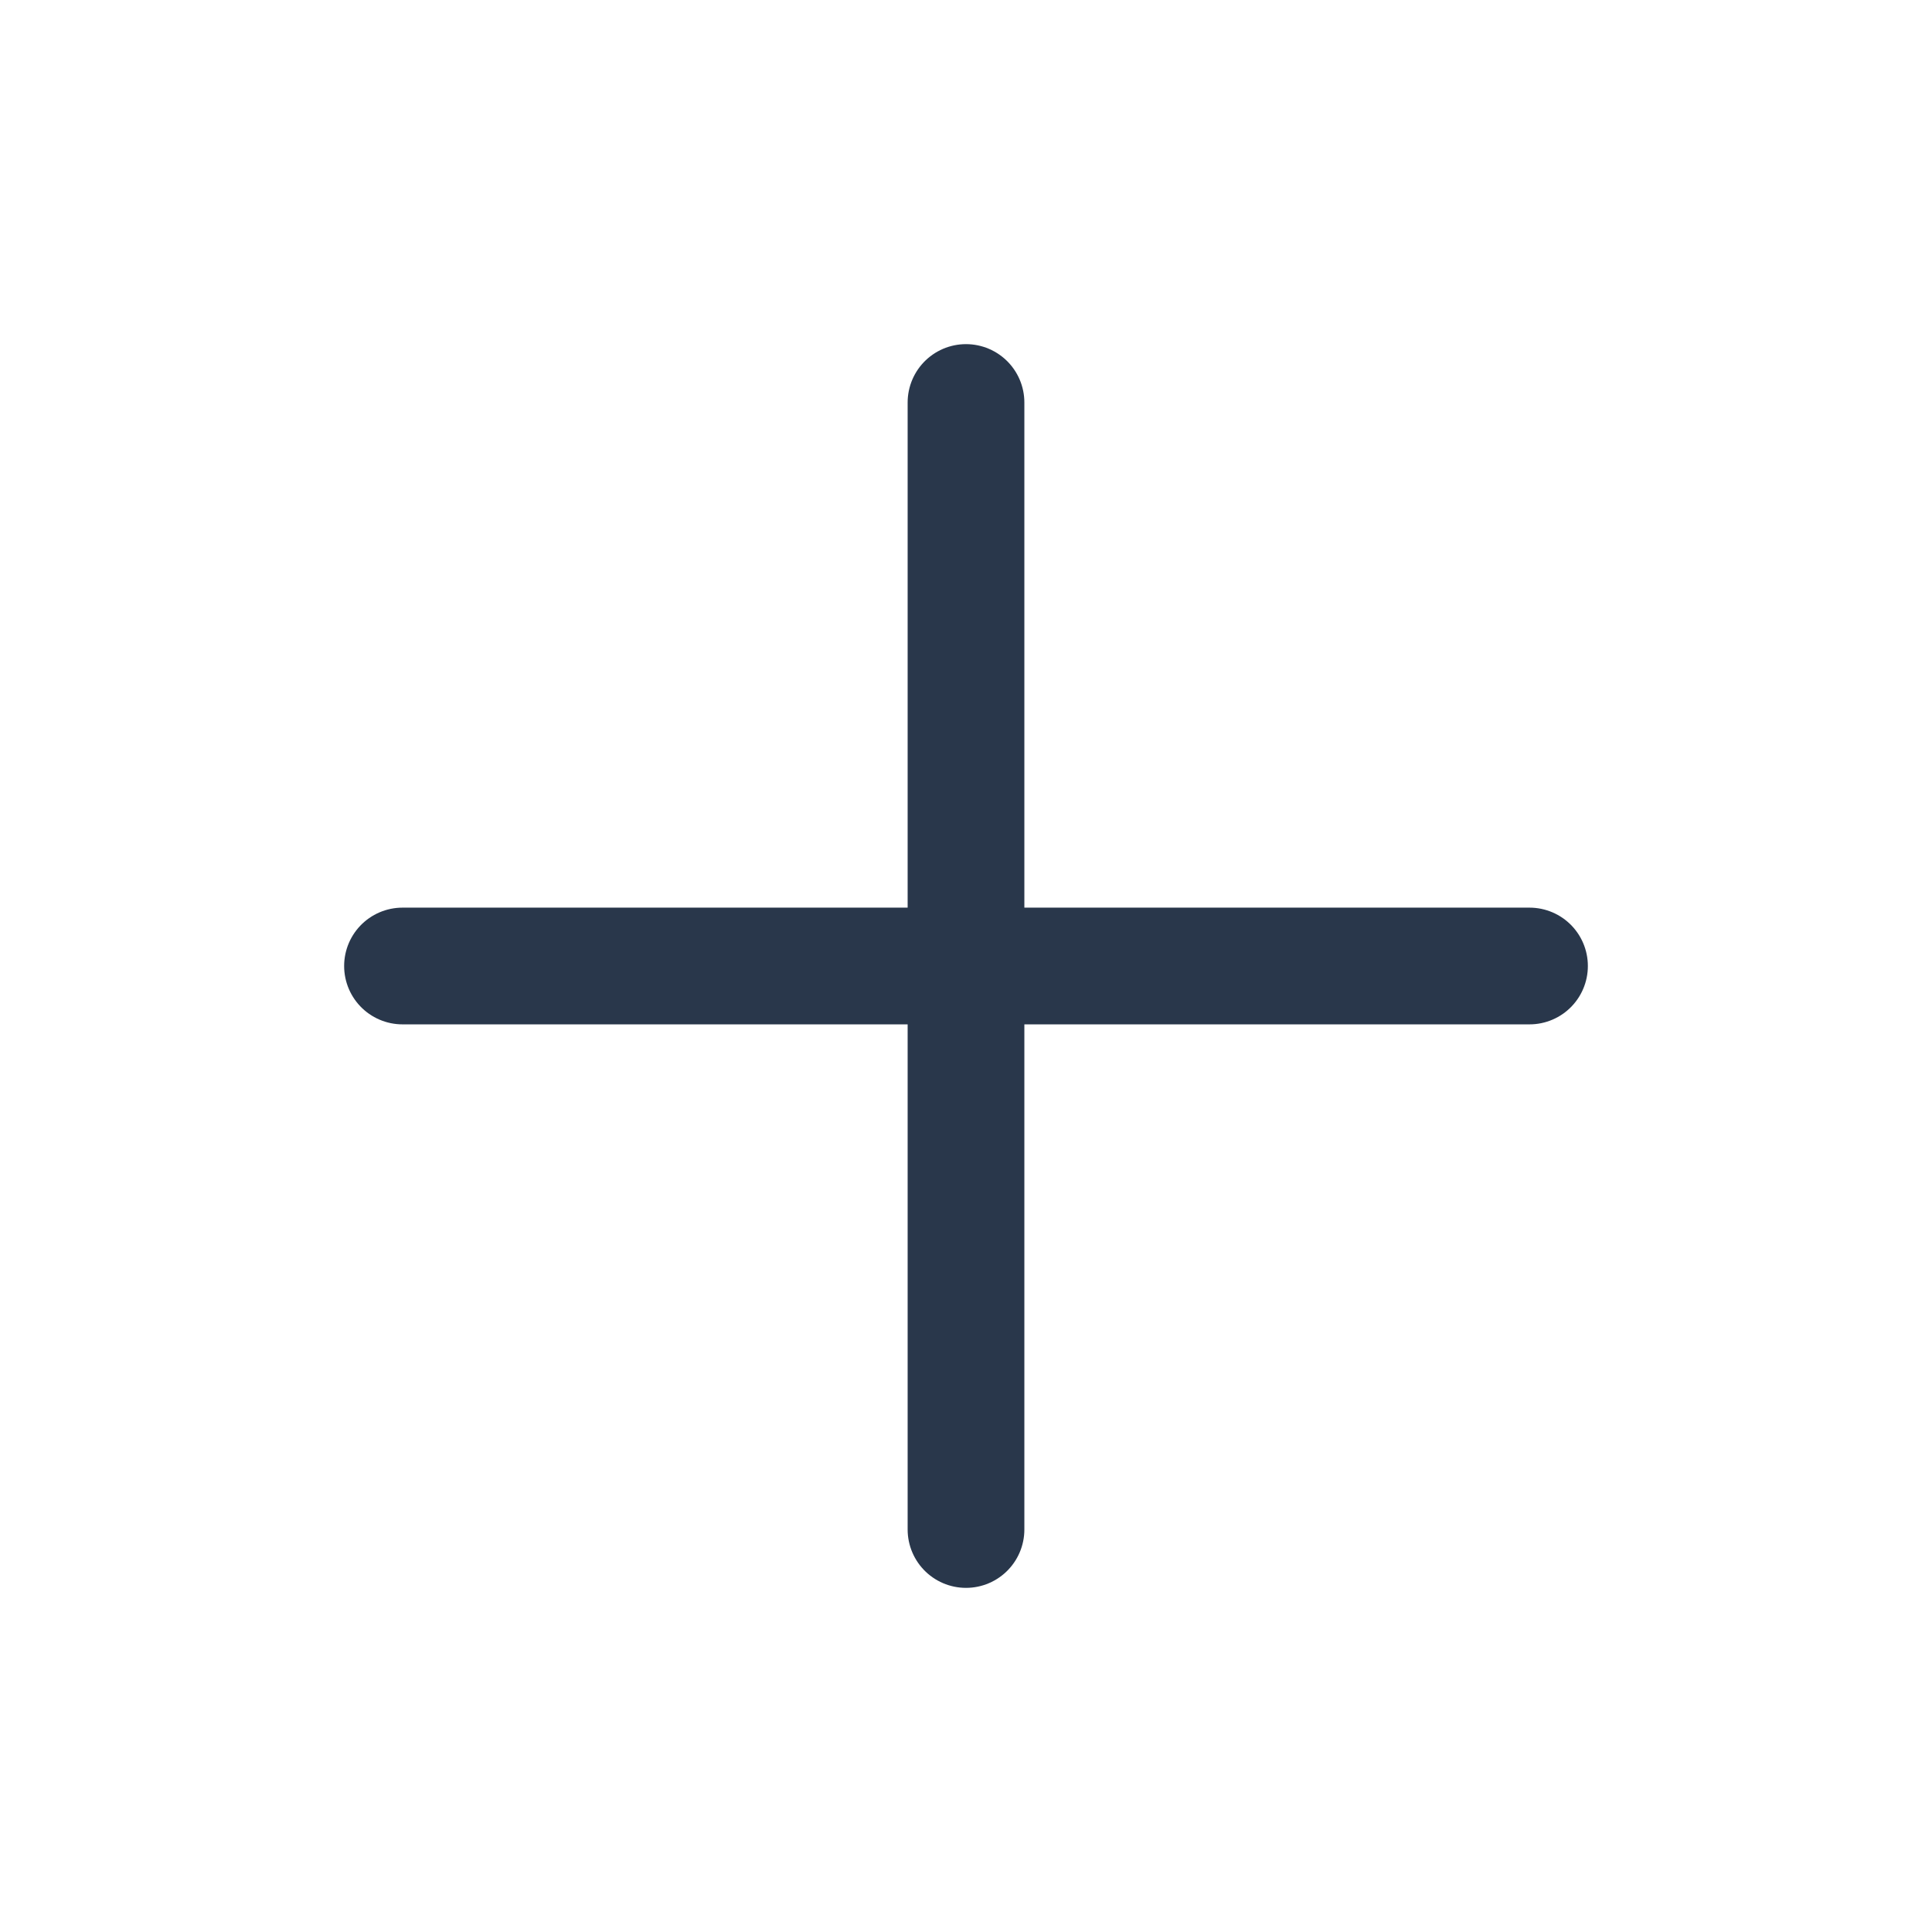
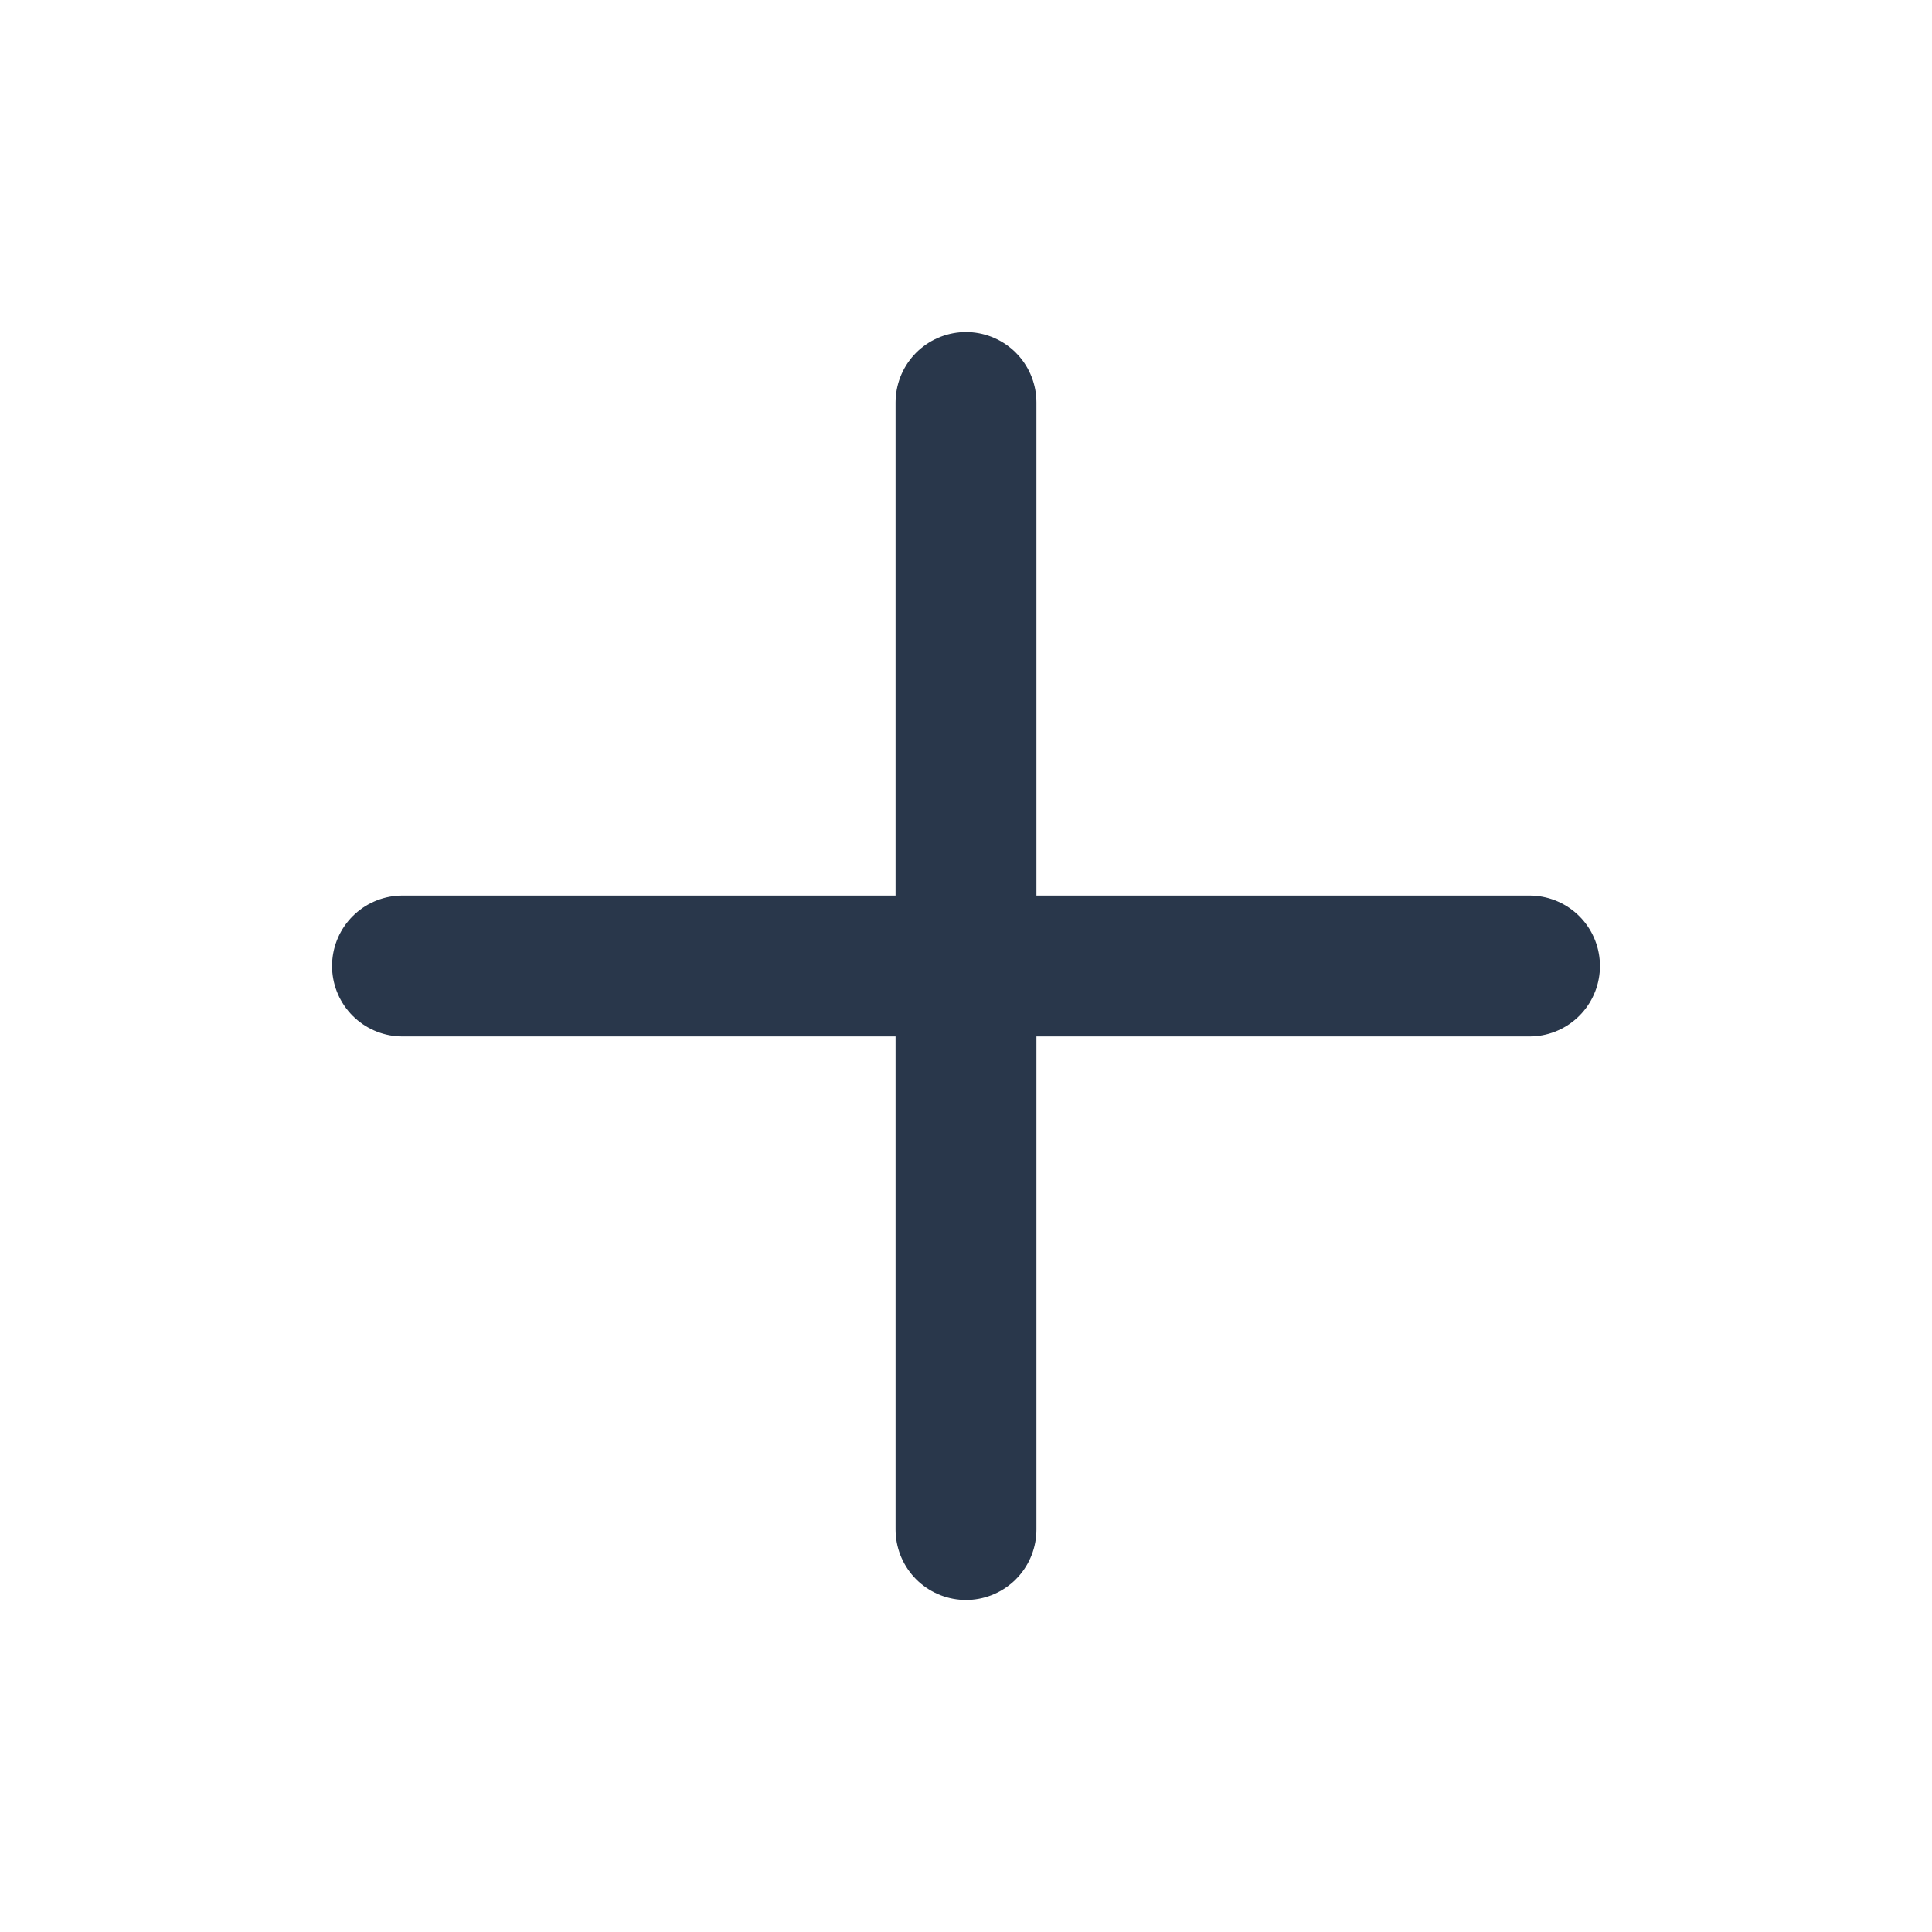
- <svg xmlns="http://www.w3.org/2000/svg" width="24" height="24" viewBox="0 0 24 24" fill="none" stroke="#29374b" stroke-width="1.45" stroke-linecap="round" stroke-linejoin="round">
-   <path d="M12 5v14M5 12h14" />
+ <svg xmlns="http://www.w3.org/2000/svg" width="24" height="24" viewBox="0 0 24 24" fill="none" stroke="#29374b" stroke-width="1.75" stroke-linecap="round" stroke-linejoin="round">
+   <path d="M5 12h14" />
+   <path d="M12 5v14" />
</svg>
